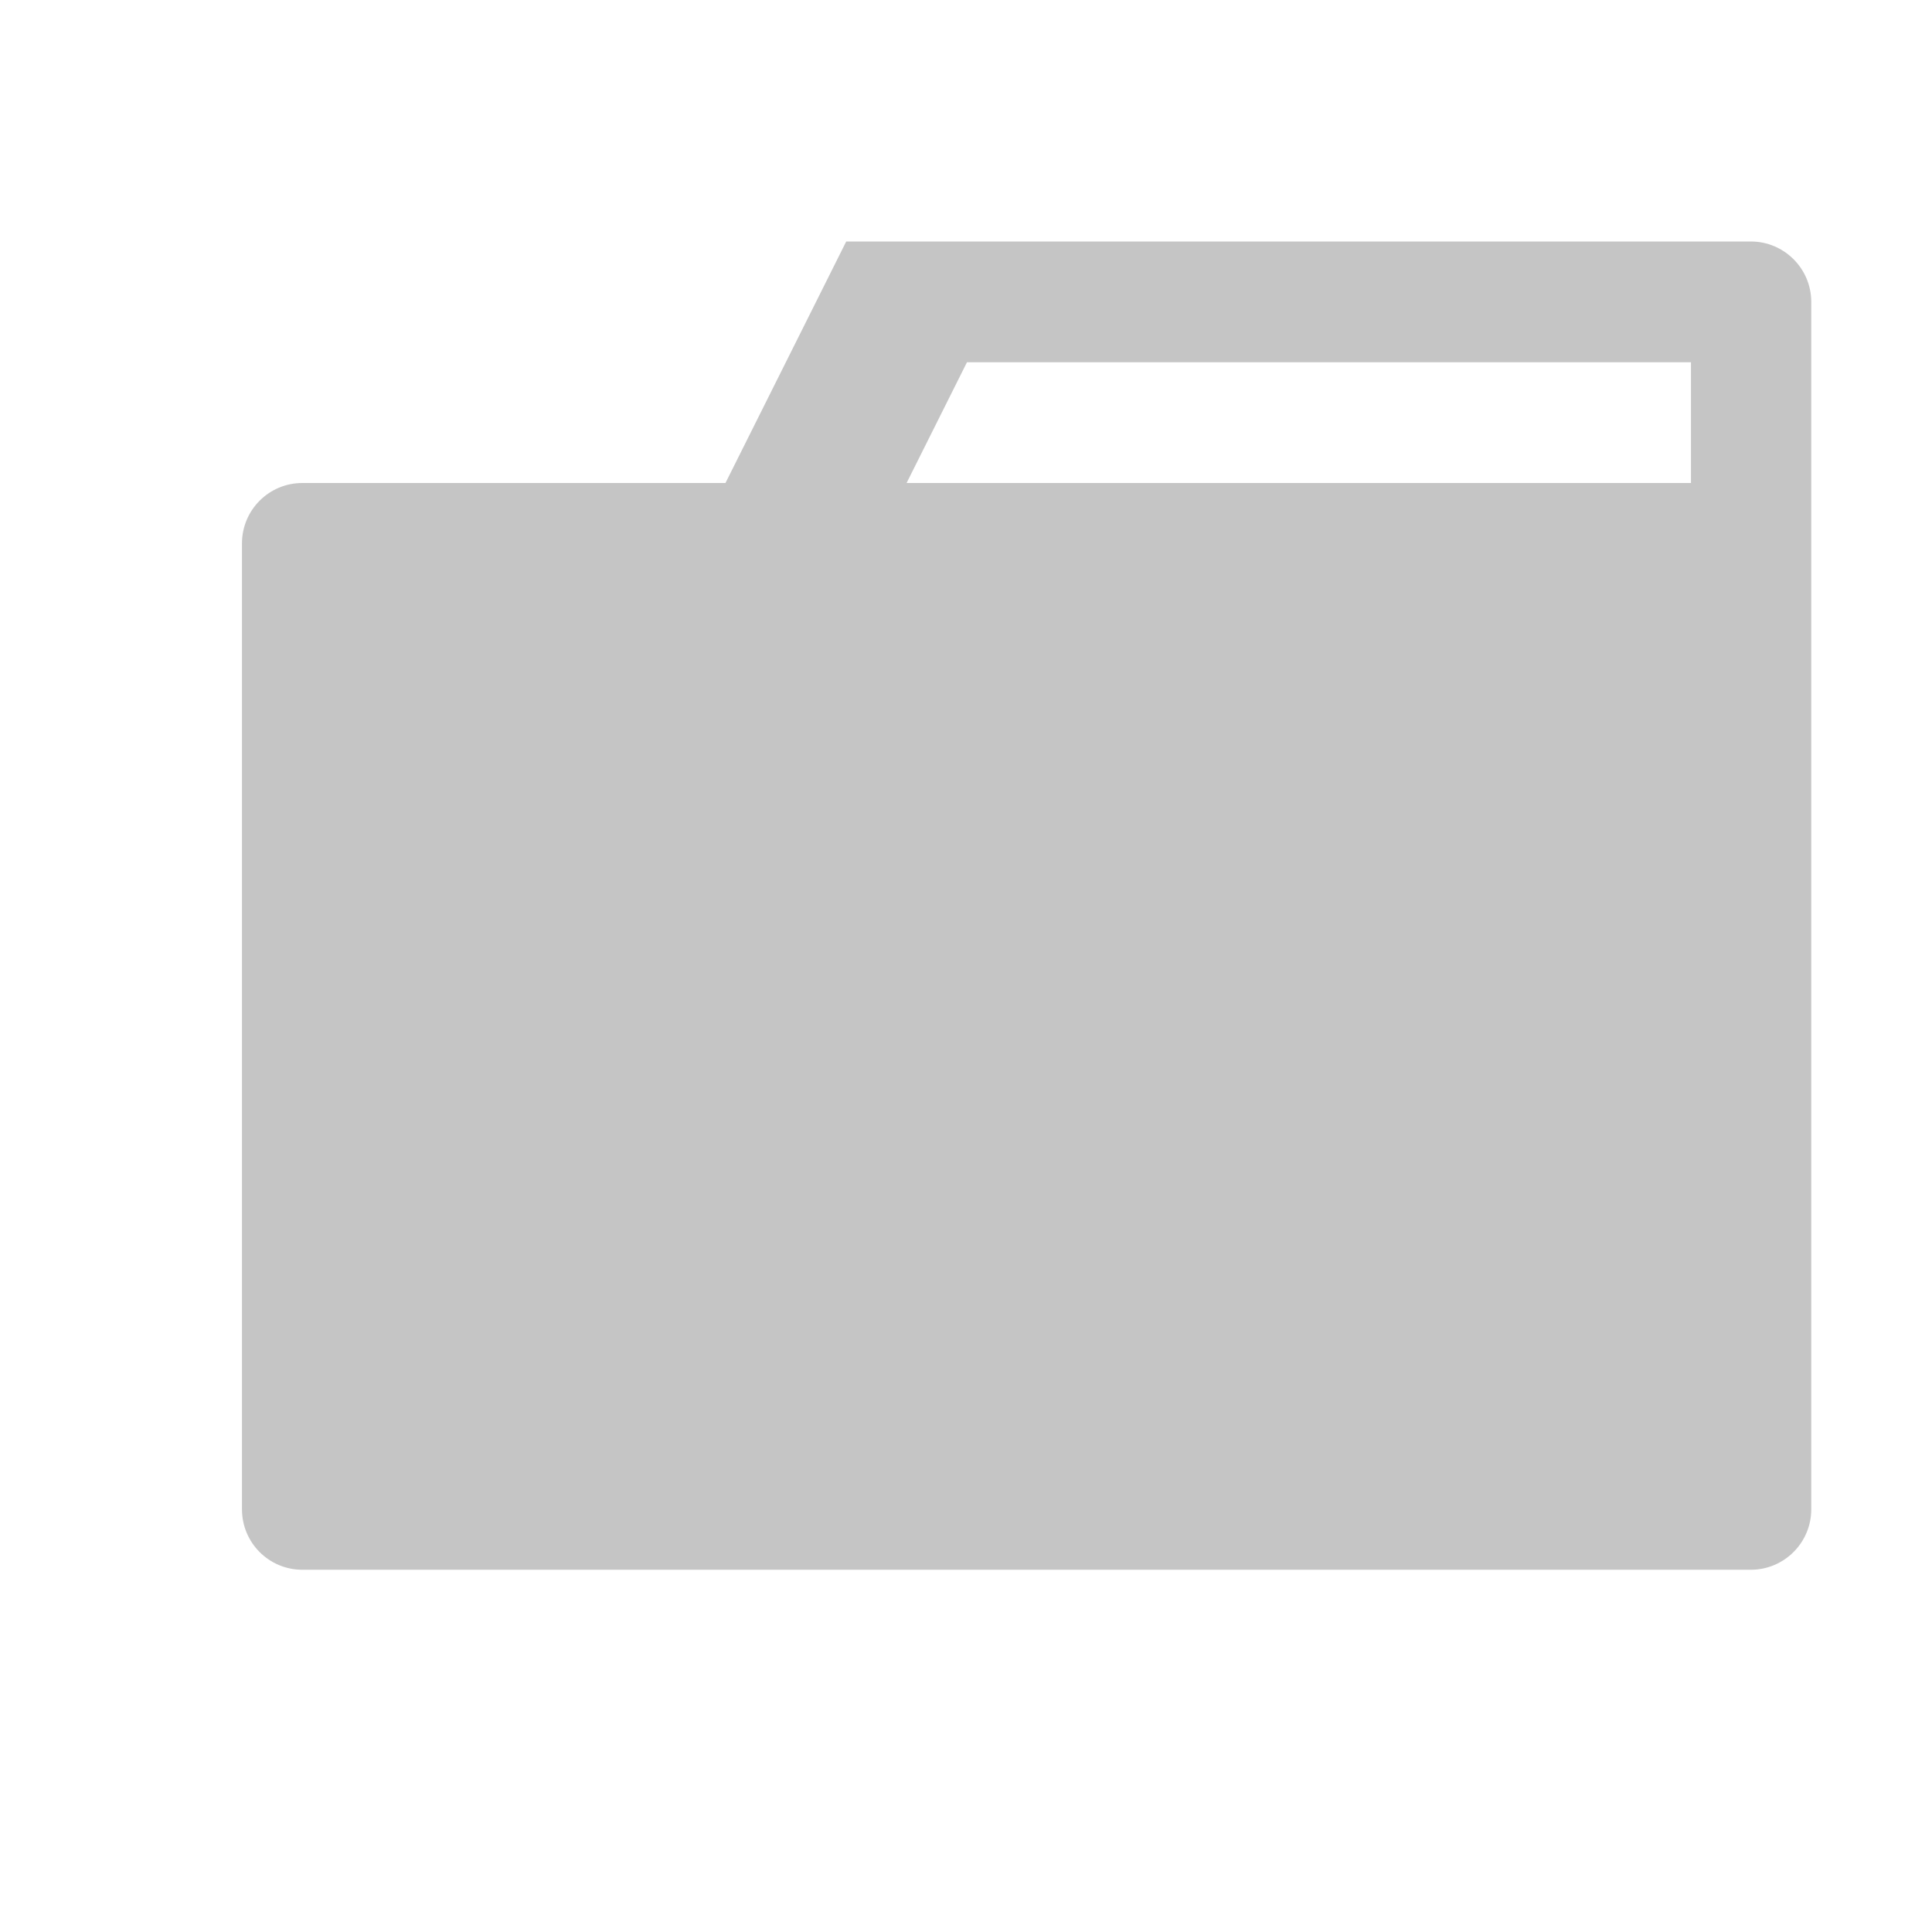
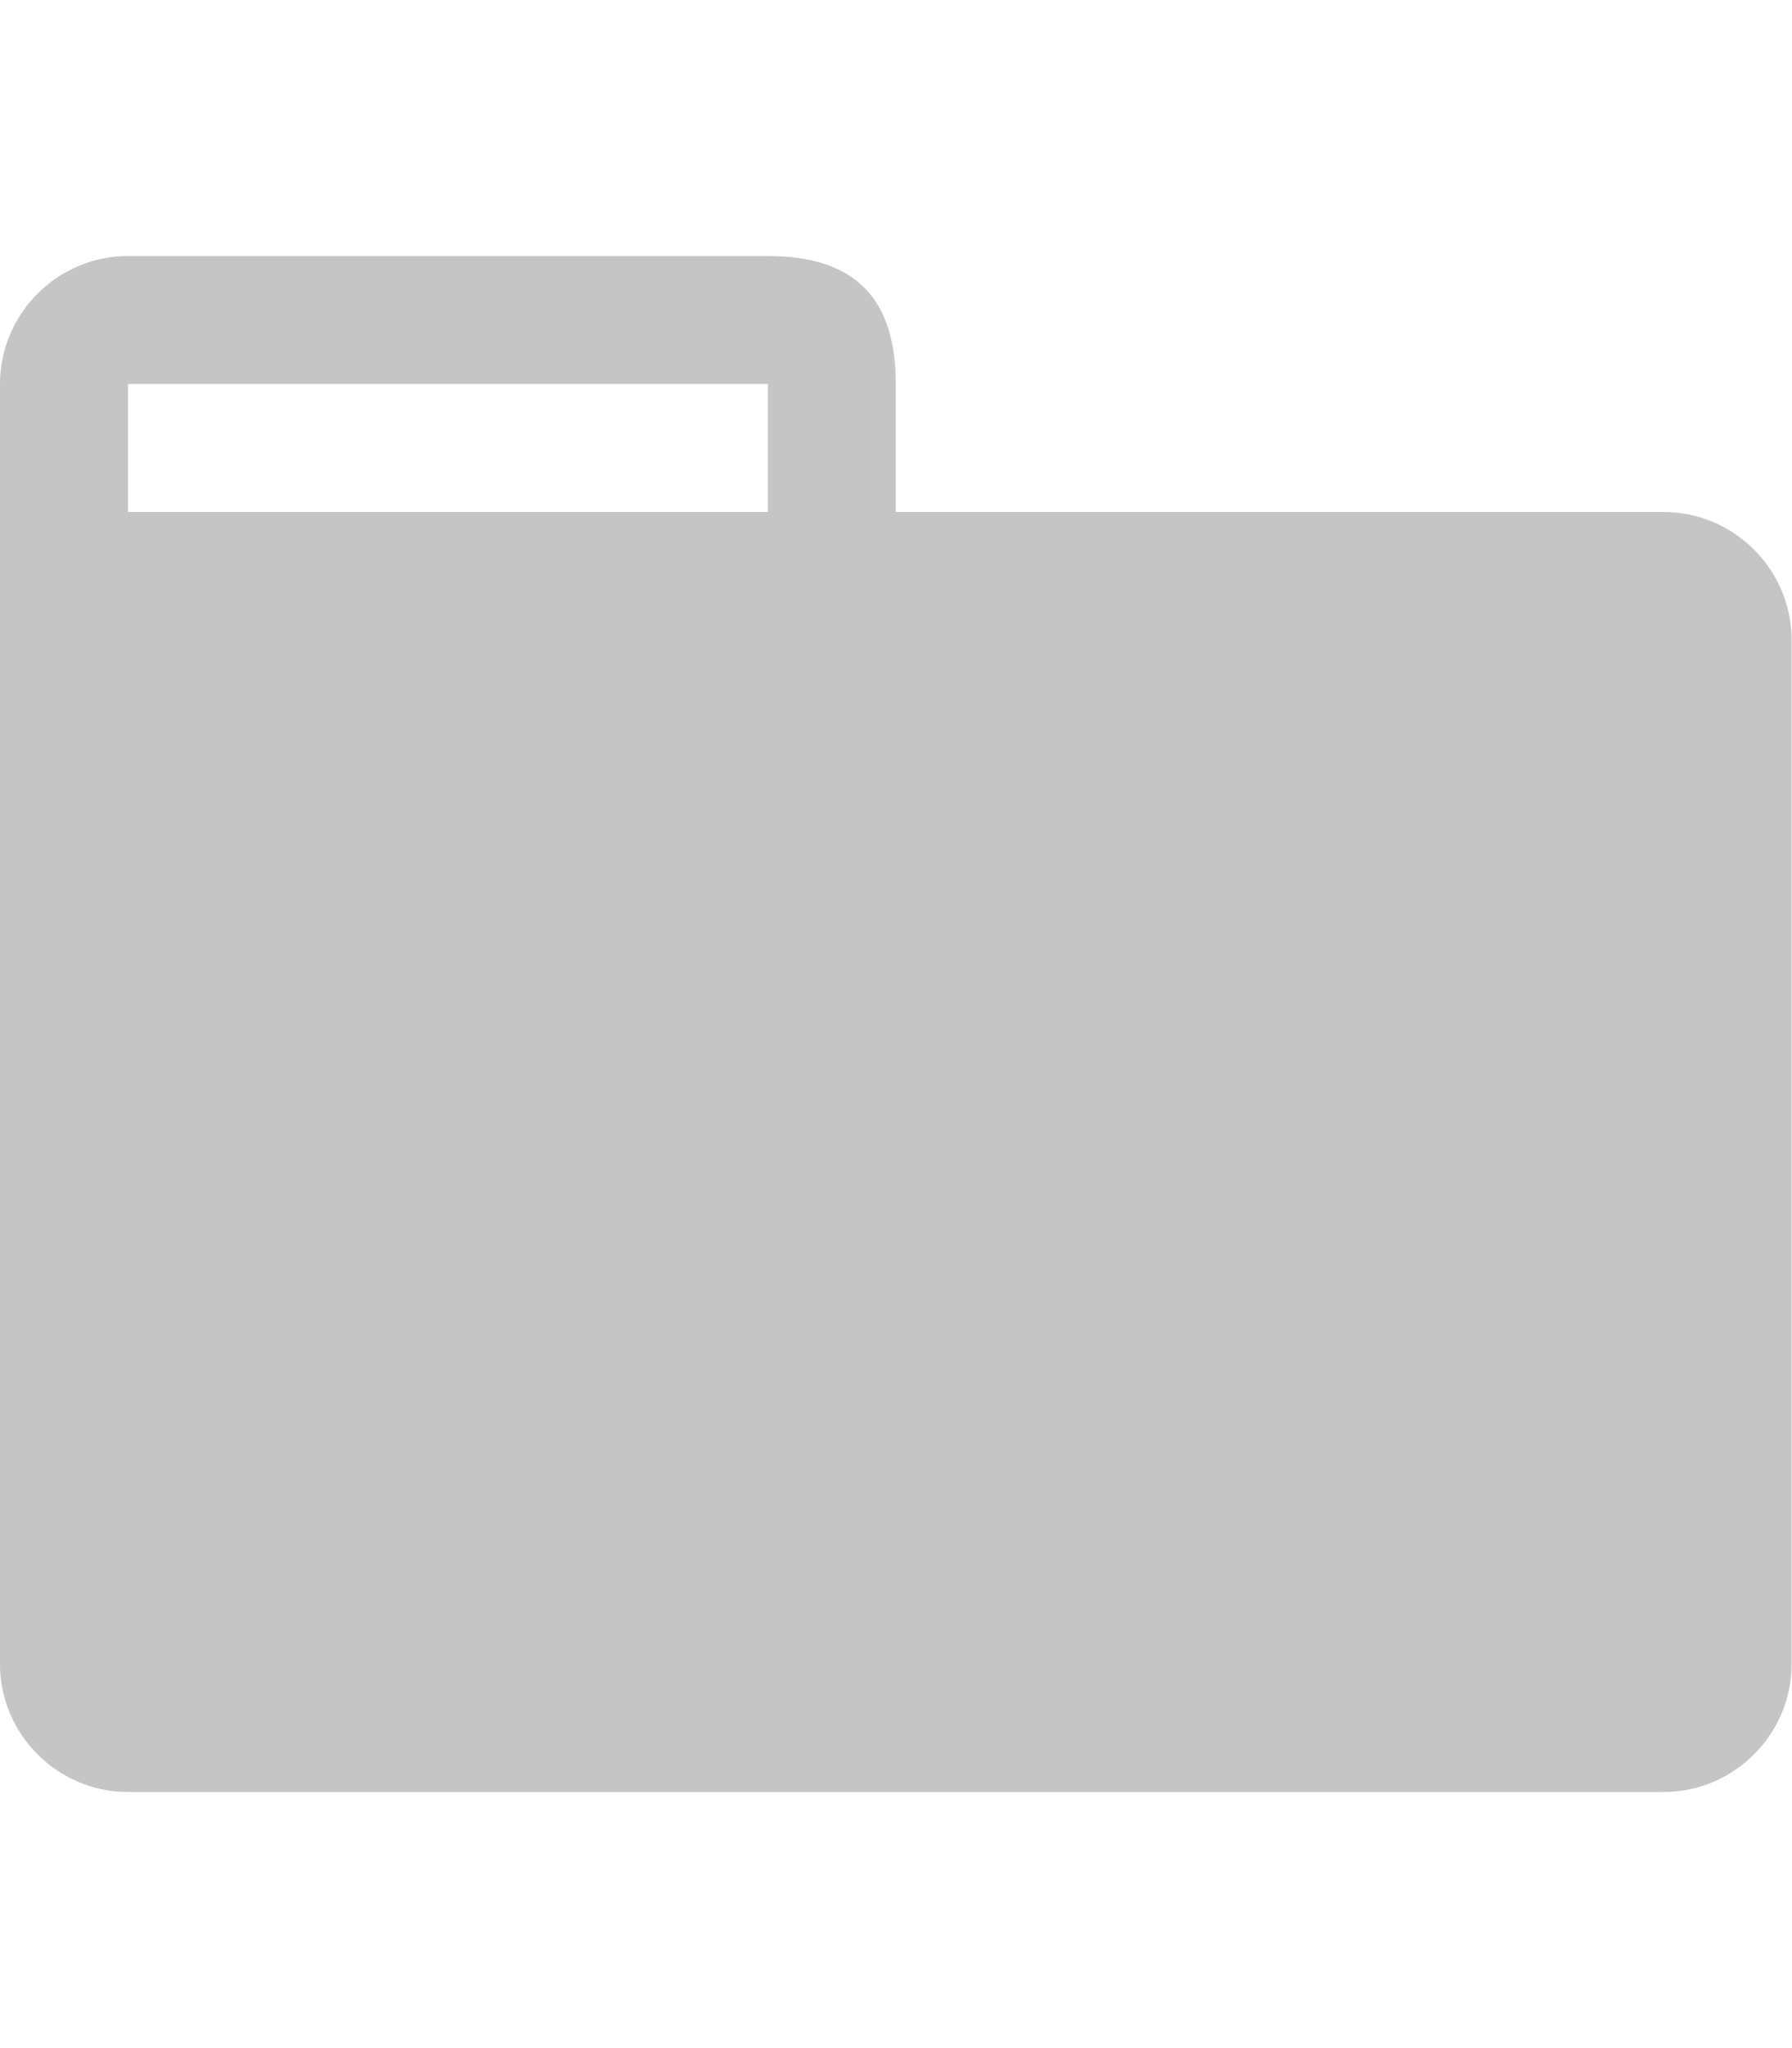
- <svg xmlns="http://www.w3.org/2000/svg" width="16" height="16">
-   <style type="text/css">.icon-canvas-transparent{opacity:0;fill:#F6F6F6;} .icon-vs-out{opacity:0;fill:#F6F6F6;} .icon-vs-fg{opacity:0;fill:#F0EFF1;} .icon-folder{fill:#C5C5C5;}</style>
-   <path class="icon-canvas-transparent" d="M16 16h-16v-16h16v16z" id="canvas" />
-   <path class="icon-vs-out" d="M16 2.5v10c0 .827-.673 1.5-1.5 1.5h-11.996c-.827 0-1.5-.673-1.5-1.5v-8c0-.827.673-1.5 1.5-1.5h2.886l1-2h8.11c.827 0 1.5.673 1.5 1.5z" id="outline" />
-   <path class="icon-folder" d="M14.5 2h-7.492l-1 2h-3.504c-.277 0-.5.224-.5.5v8c0 .276.223.5.5.5h11.996c.275 0 .5-.224.5-.5v-10c0-.276-.225-.5-.5-.5zm-.496 2h-6.496l.5-1h5.996v1z" id="iconBg" />
-   <path class="icon-vs-fg" d="M14 3v1h-6.5l.5-1h6z" id="iconFg" />
+ <svg xmlns="http://www.w3.org/2000/svg" viewBox="0 0 14 16" width="14" height="16">
+   <path fill="#C5C5C5" fill-rule="evenodd" d="M13 4H7V3c0-.66-.31-1-1-1H1c-.55 0-1 .45-1 1v10c0 .55.45 1 1 1h12c.55 0 1-.45 1-1V5c0-.55-.45-1-1-1zM6 4H1V3h5v1z" />
</svg>
